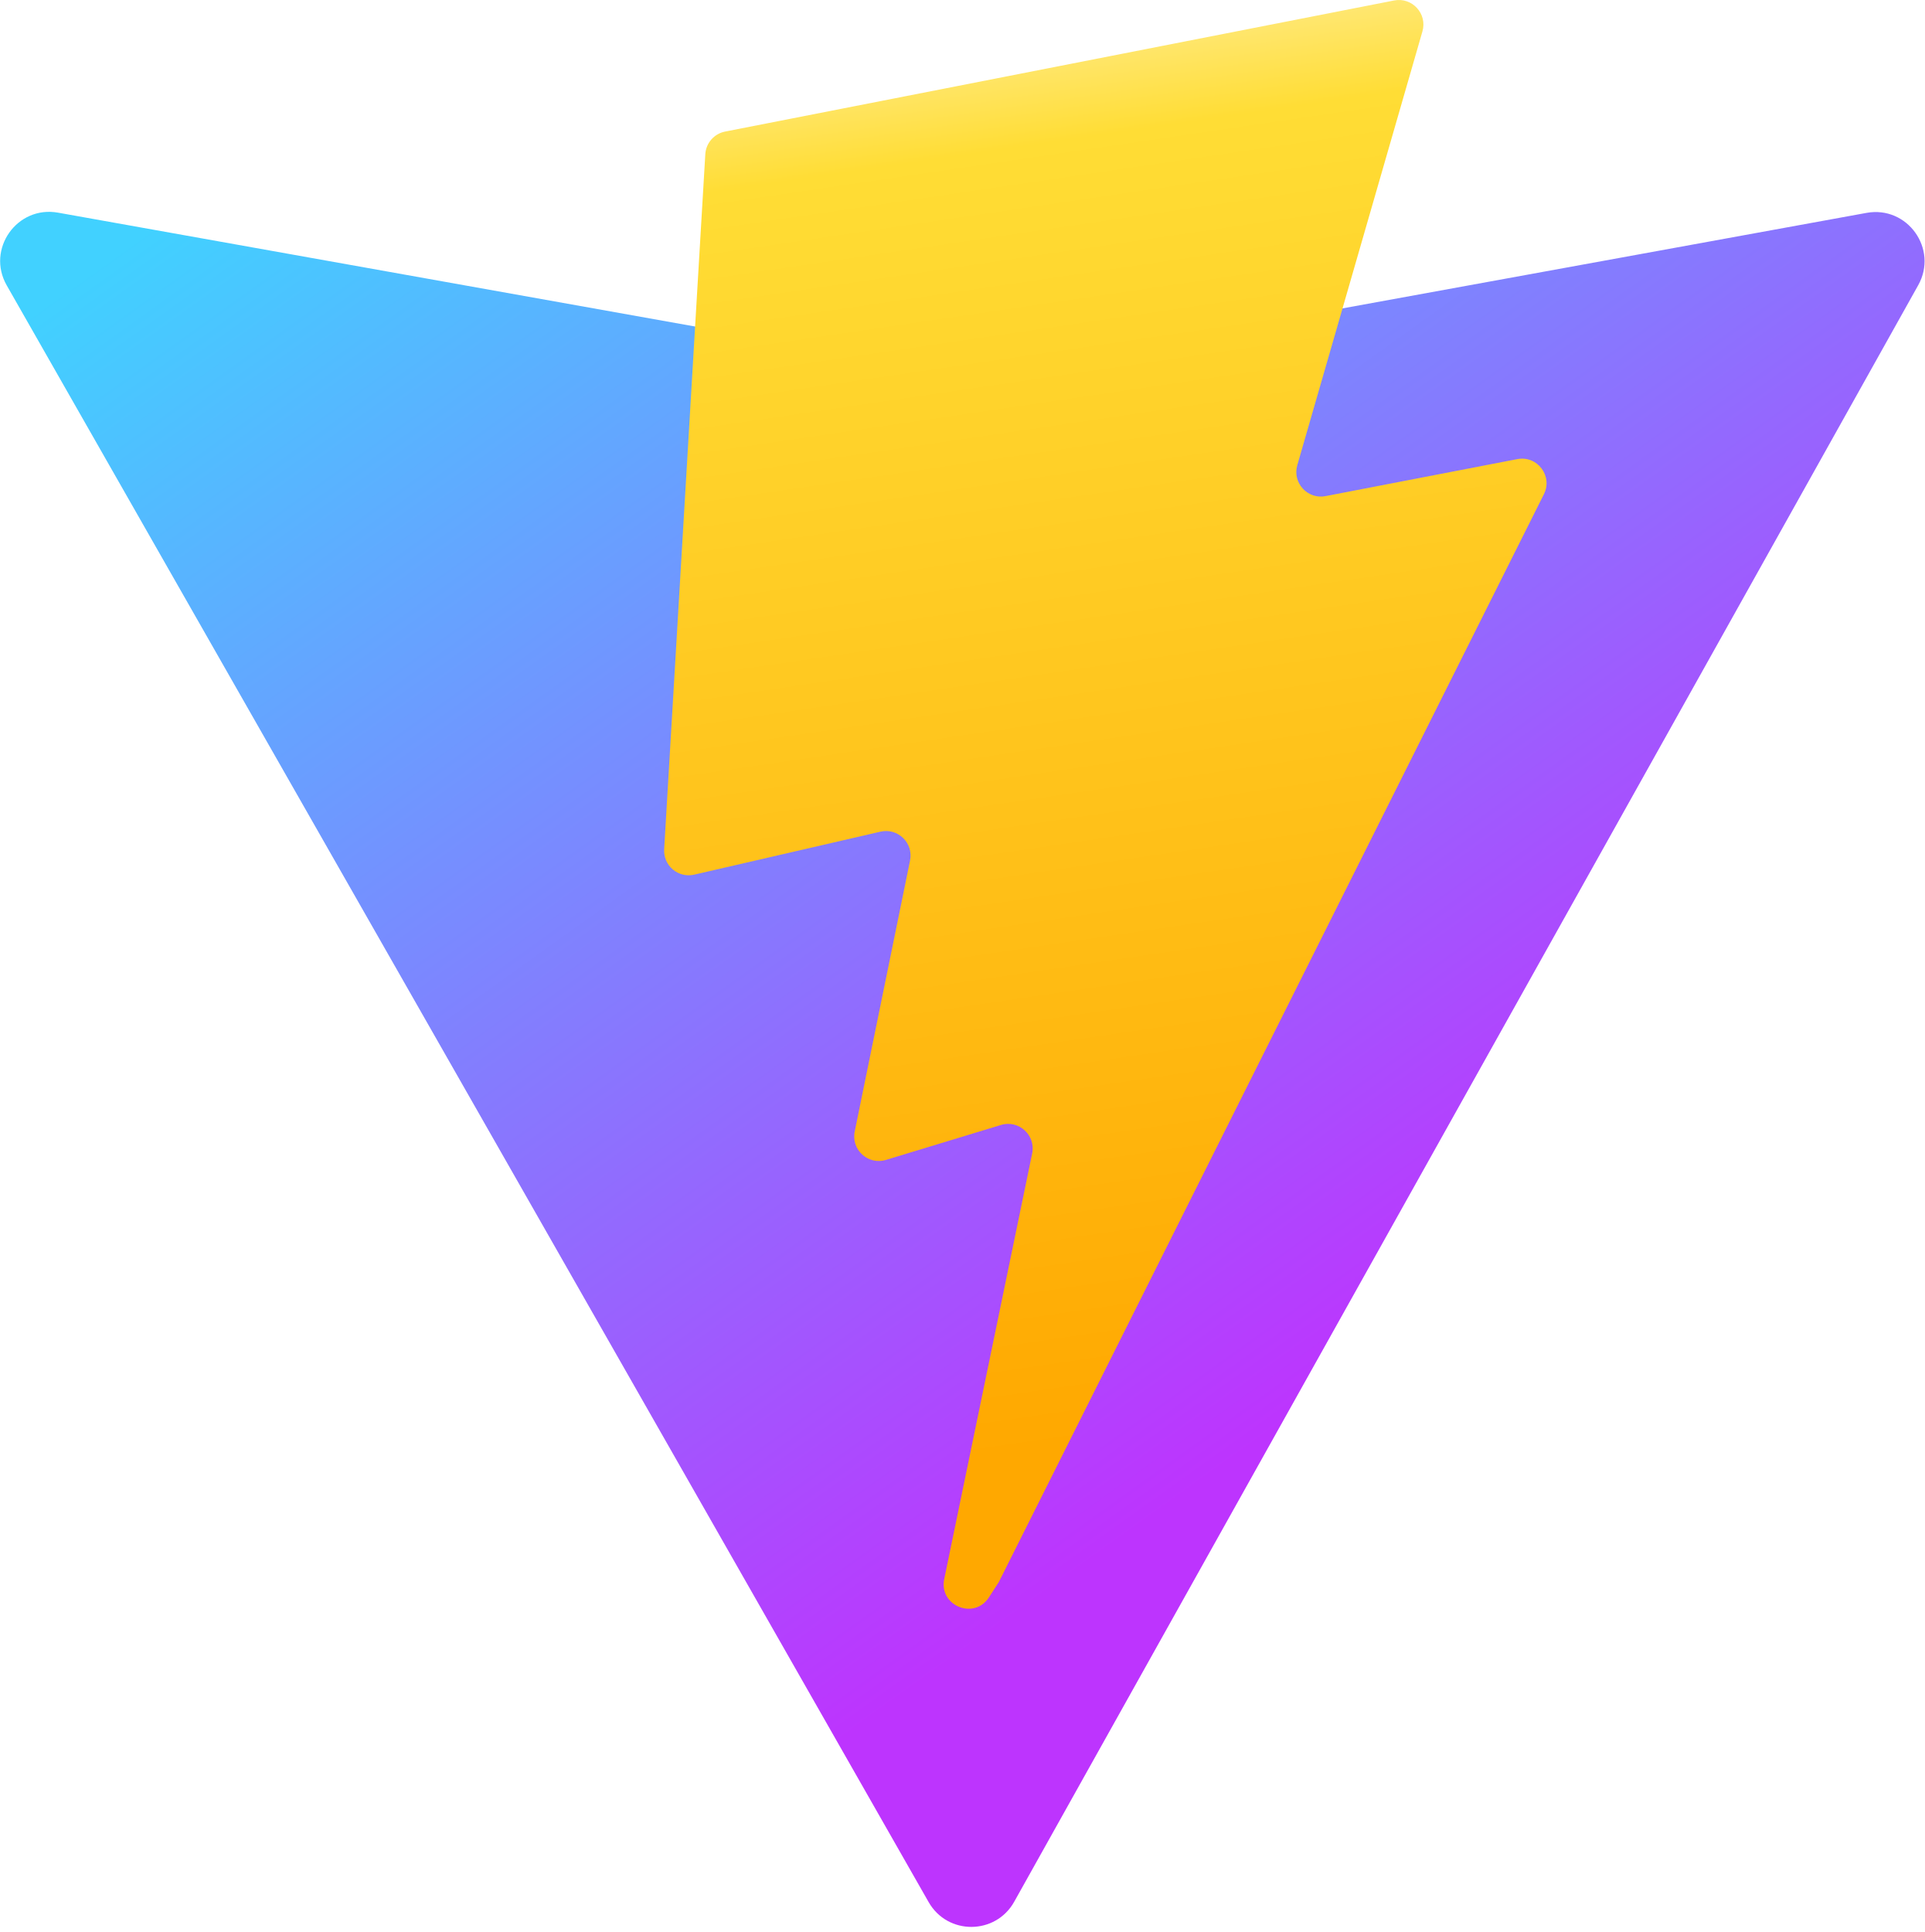
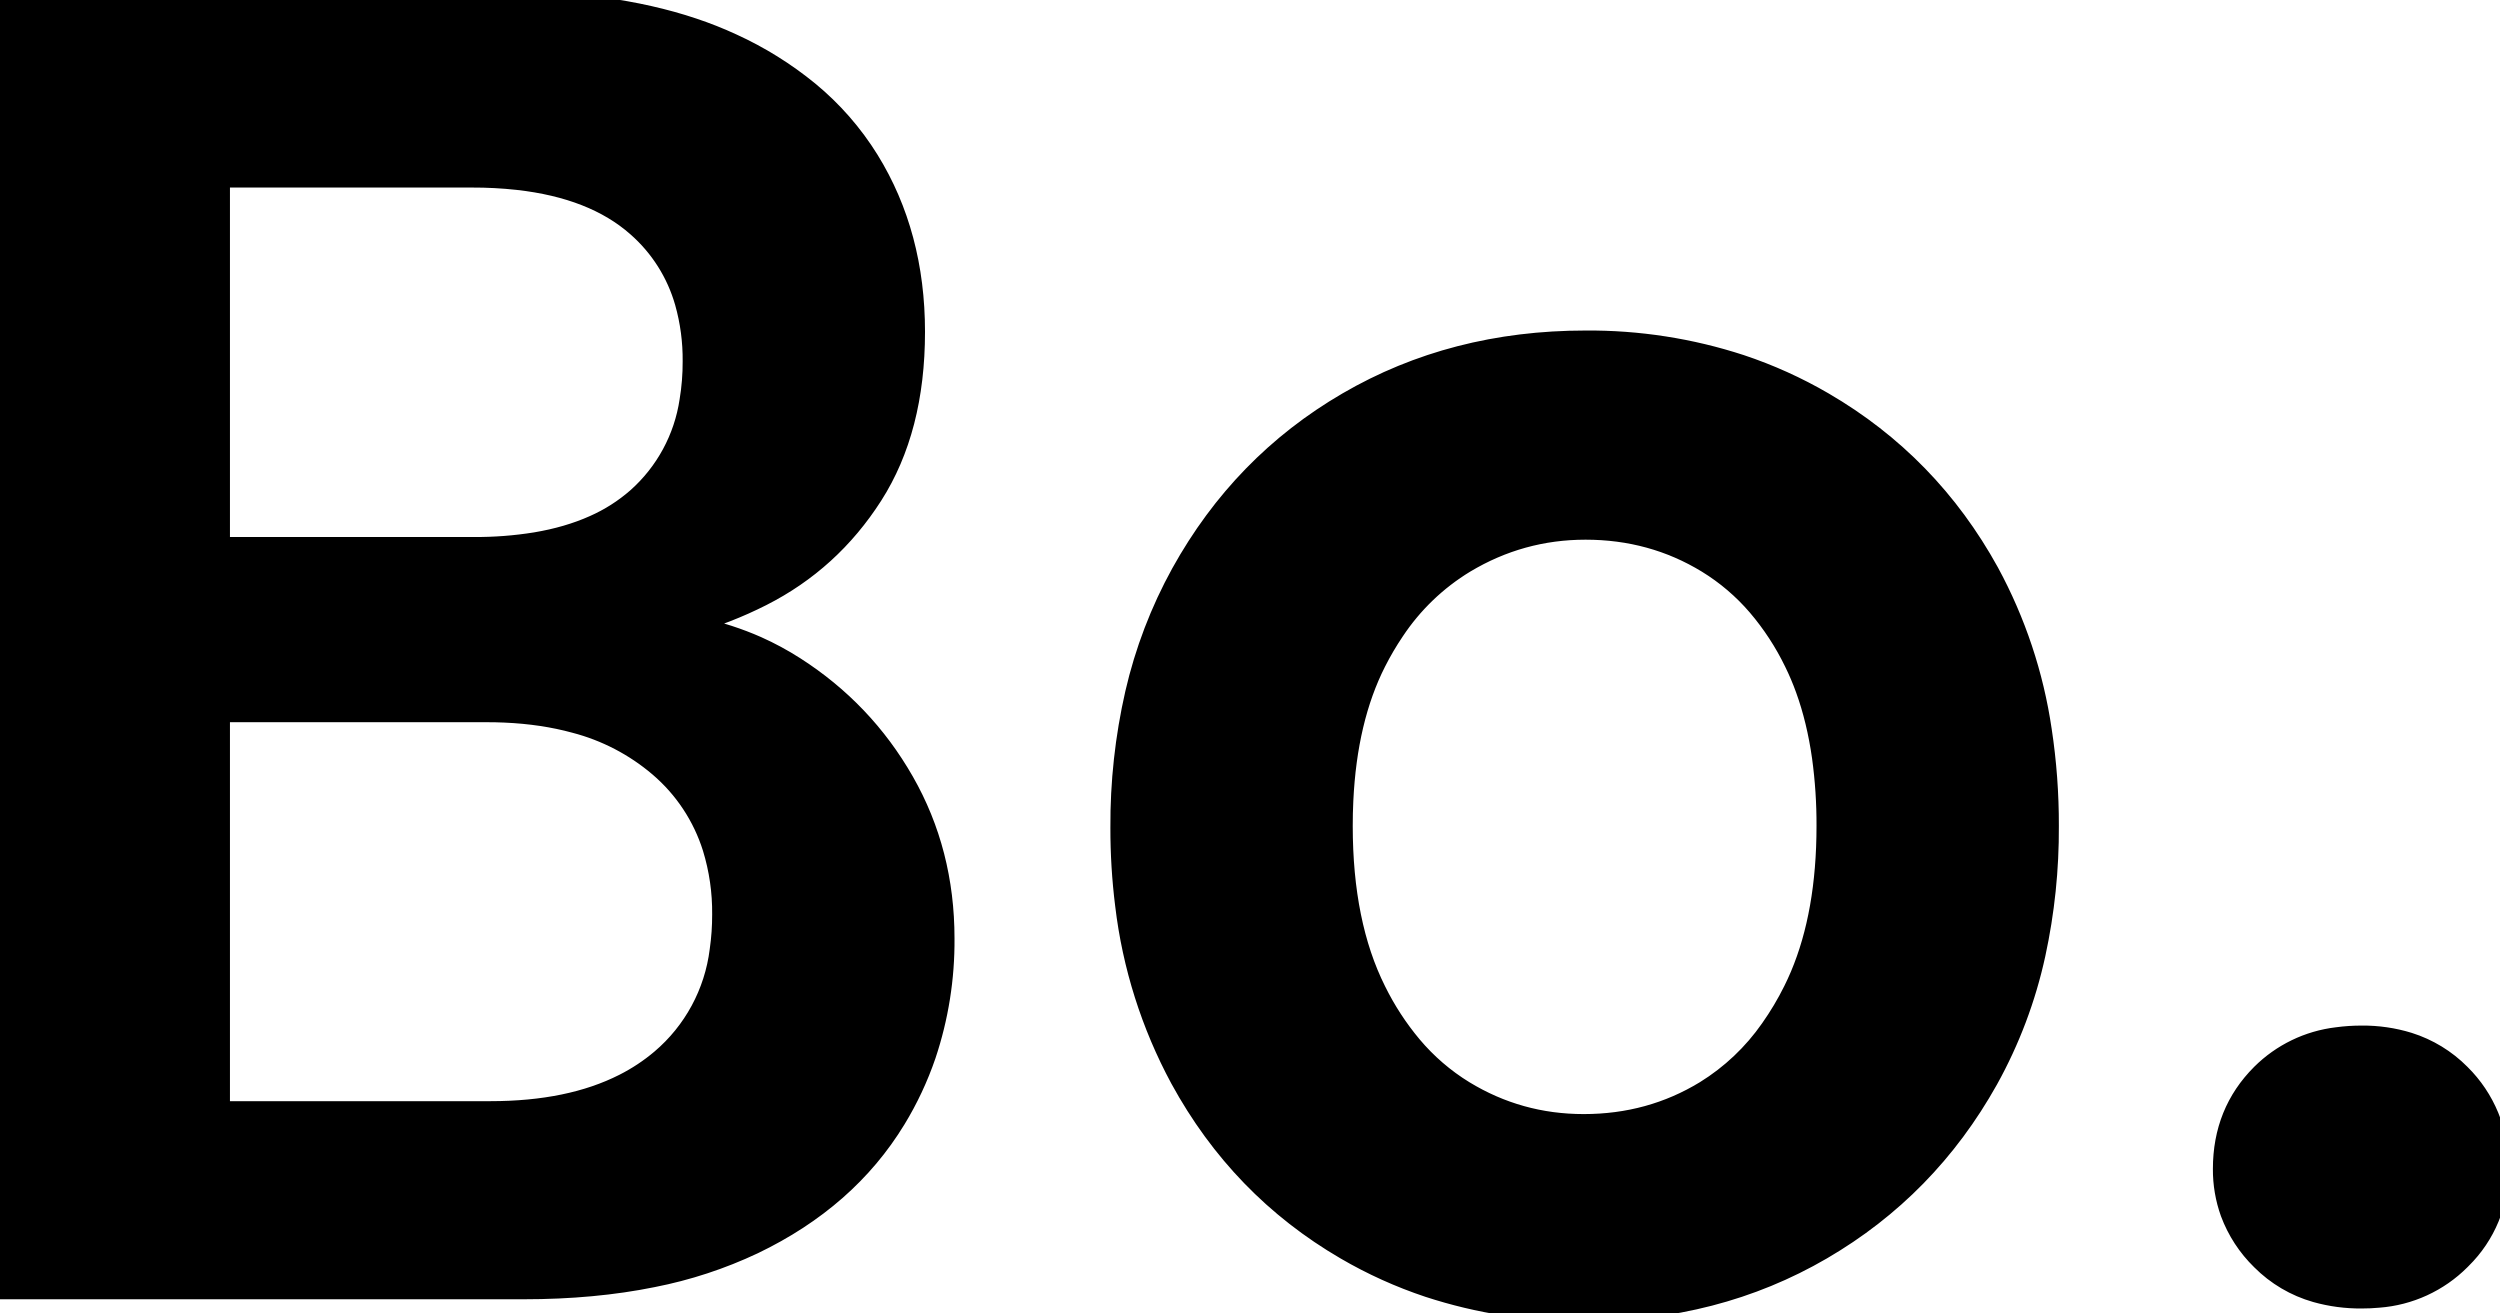
- <svg xmlns="http://www.w3.org/2000/svg" aria-hidden="true" role="img" class="iconify iconify--logos" width="31.88" height="32" preserveAspectRatio="xMidYMid meet" viewBox="0 0 256 257">
-   <defs>
-     <linearGradient id="IconifyId1813088fe1fbc01fb466" x1="-.828%" x2="57.636%" y1="7.652%" y2="78.411%">
-       <stop offset="0%" stop-color="#41D1FF" />
-       <stop offset="100%" stop-color="#BD34FE" />
-     </linearGradient>
-     <linearGradient id="IconifyId1813088fe1fbc01fb467" x1="43.376%" x2="50.316%" y1="2.242%" y2="89.03%">
-       <stop offset="0%" stop-color="#FFEA83" />
-       <stop offset="8.333%" stop-color="#FFDD35" />
-       <stop offset="100%" stop-color="#FFA800" />
-     </linearGradient>
-   </defs>
-   <path fill="url(#IconifyId1813088fe1fbc01fb466)" d="M255.153 37.938L134.897 252.976c-2.483 4.44-8.862 4.466-11.382.048L.875 37.958c-2.746-4.814 1.371-10.646 6.827-9.67l120.385 21.517a6.537 6.537 0 0 0 2.322-.004l117.867-21.483c5.438-.991 9.574 4.796 6.877 9.62Z" />
-   <path fill="url(#IconifyId1813088fe1fbc01fb467)" d="M185.432.063L96.44 17.501a3.268 3.268 0 0 0-2.634 3.014l-5.474 92.456a3.268 3.268 0 0 0 3.997 3.378l24.777-5.718c2.318-.535 4.413 1.507 3.936 3.838l-7.361 36.047c-.495 2.426 1.782 4.5 4.151 3.78l15.304-4.649c2.372-.72 4.652 1.36 4.15 3.788l-11.698 56.621c-.732 3.542 3.979 5.473 5.943 2.437l1.313-2.028l72.516-144.72c1.215-2.423-.88-5.186-3.54-4.672l-25.505 4.922c-2.396.462-4.435-1.77-3.759-4.114l16.646-57.705c.677-2.35-1.37-4.583-3.769-4.113Z" />
+ <svg xmlns="http://www.w3.org/2000/svg" width="135.6" height="71.201" viewBox="0 0 135.6 71.201">
+   <g id="svgGroup" stroke-linecap="round" fill-rule="evenodd" font-size="9pt" stroke="#000" stroke-width="0.25mm" fill="#000" style="stroke:#000;stroke-width:0.25mm;fill:#000">
+     <path d="M 28.4 70 L 0 70 L 0 0 L 27.4 0 A 39.521 39.521 0 0 1 32.605 0.324 Q 35.327 0.686 37.617 1.454 A 20.603 20.603 0 0 1 39.75 2.3 A 19.09 19.09 0 0 1 43.912 4.89 A 15.3 15.3 0 0 1 47.2 8.65 Q 49.7 12.7 49.7 18 Q 49.7 23.3 47.4 26.9 Q 45.1 30.5 41.35 32.4 Q 37.6 34.3 33.2 34.7 L 34.7 33.6 A 16.349 16.349 0 0 1 41.091 34.988 A 15.707 15.707 0 0 1 43.15 36.1 Q 46.9 38.5 49.1 42.35 Q 51.3 46.2 51.3 50.9 A 19.527 19.527 0 0 1 50.291 57.251 A 17.699 17.699 0 0 1 48.65 60.75 Q 46 65.1 40.9 67.55 A 23.353 23.353 0 0 1 35.42 69.349 Q 32.216 70 28.4 70 Z M 77.466 69.892 A 26.552 26.552 0 0 0 85.9 71.2 Q 93.1 71.2 98.85 67.85 Q 104.6 64.5 107.9 58.6 A 25.033 25.033 0 0 0 110.475 51.767 A 32.07 32.07 0 0 0 111.2 44.8 A 33.92 33.92 0 0 0 110.816 39.605 A 25.894 25.894 0 0 0 107.95 31 Q 104.7 25.1 98.95 21.75 A 23.995 23.995 0 0 0 94.434 19.709 A 26.552 26.552 0 0 0 86 18.4 Q 78.8 18.4 73.05 21.75 Q 67.3 25.1 64 31.05 A 25.314 25.314 0 0 0 61.499 37.596 A 31.991 31.991 0 0 0 60.7 44.9 A 33.311 33.311 0 0 0 60.957 49.093 A 26.486 26.486 0 0 0 63.95 58.55 Q 67.2 64.5 72.95 67.85 A 23.995 23.995 0 0 0 77.466 69.892 Z M 85.9 60.9 Q 89.5 60.9 92.45 59.1 A 11.92 11.92 0 0 0 95.963 55.775 A 15.656 15.656 0 0 0 97.2 53.7 Q 98.797 50.506 98.977 45.974 A 29.565 29.565 0 0 0 99 44.8 A 26.683 26.683 0 0 0 98.754 41.071 Q 98.472 39.076 97.867 37.404 A 14.25 14.25 0 0 0 97.25 35.95 A 14.259 14.259 0 0 0 95.273 32.922 A 11.481 11.481 0 0 0 92.55 30.6 Q 89.6 28.8 86 28.8 Q 82.5 28.8 79.5 30.6 A 12.114 12.114 0 0 0 75.691 34.26 A 15.514 15.514 0 0 0 74.7 35.95 Q 73.139 39.029 72.932 43.423 A 29.227 29.227 0 0 0 72.9 44.8 Q 72.9 50.1 74.7 53.7 A 14.826 14.826 0 0 0 76.64 56.68 A 11.598 11.598 0 0 0 79.45 59.1 Q 82.4 60.9 85.9 60.9 Z M 12 38.7 L 12 60.2 L 26.6 60.2 Q 30.89 60.2 33.805 58.72 A 10.223 10.223 0 0 0 35.8 57.4 A 9.152 9.152 0 0 0 38.964 51.542 A 13.318 13.318 0 0 0 39.1 49.6 A 11.866 11.866 0 0 0 38.581 46.007 A 9.444 9.444 0 0 0 35.7 41.65 A 11.434 11.434 0 0 0 31.159 39.285 Q 29.431 38.811 27.378 38.721 A 22.373 22.373 0 0 0 26.4 38.7 L 12 38.7 Z M 12 9.7 L 12 29.6 L 25.7 29.6 A 20.28 20.28 0 0 0 29.032 29.345 Q 30.785 29.052 32.184 28.425 A 9.087 9.087 0 0 0 34.5 26.95 A 8.682 8.682 0 0 0 37.33 21.724 A 12.684 12.684 0 0 0 37.5 19.6 A 11.341 11.341 0 0 0 37.079 16.426 A 8.491 8.491 0 0 0 34.5 12.35 Q 32.167 10.289 28.079 9.831 A 22.291 22.291 0 0 0 25.6 9.7 L 12 9.7 Z M 125.597 70.167 A 8.948 8.948 0 0 0 128.1 70.5 A 9.621 9.621 0 0 0 129.017 70.458 A 7.089 7.089 0 0 0 133.5 68.4 A 8.541 8.541 0 0 0 133.565 68.334 A 6.815 6.815 0 0 0 135.6 63.4 A 9.082 9.082 0 0 0 135.599 63.304 A 7.046 7.046 0 0 0 133.5 58.2 A 6.898 6.898 0 0 0 130.671 56.474 A 8.466 8.466 0 0 0 128.1 56.1 A 9.827 9.827 0 0 0 126.748 56.19 A 7.068 7.068 0 0 0 122.6 58.2 Q 120.5 60.3 120.5 63.4 A 6.976 6.976 0 0 0 120.909 65.805 A 7.084 7.084 0 0 0 122.6 68.4 A 6.884 6.884 0 0 0 125.597 70.167 Z" vector-effect="non-scaling-stroke" />
+   </g>
</svg>
